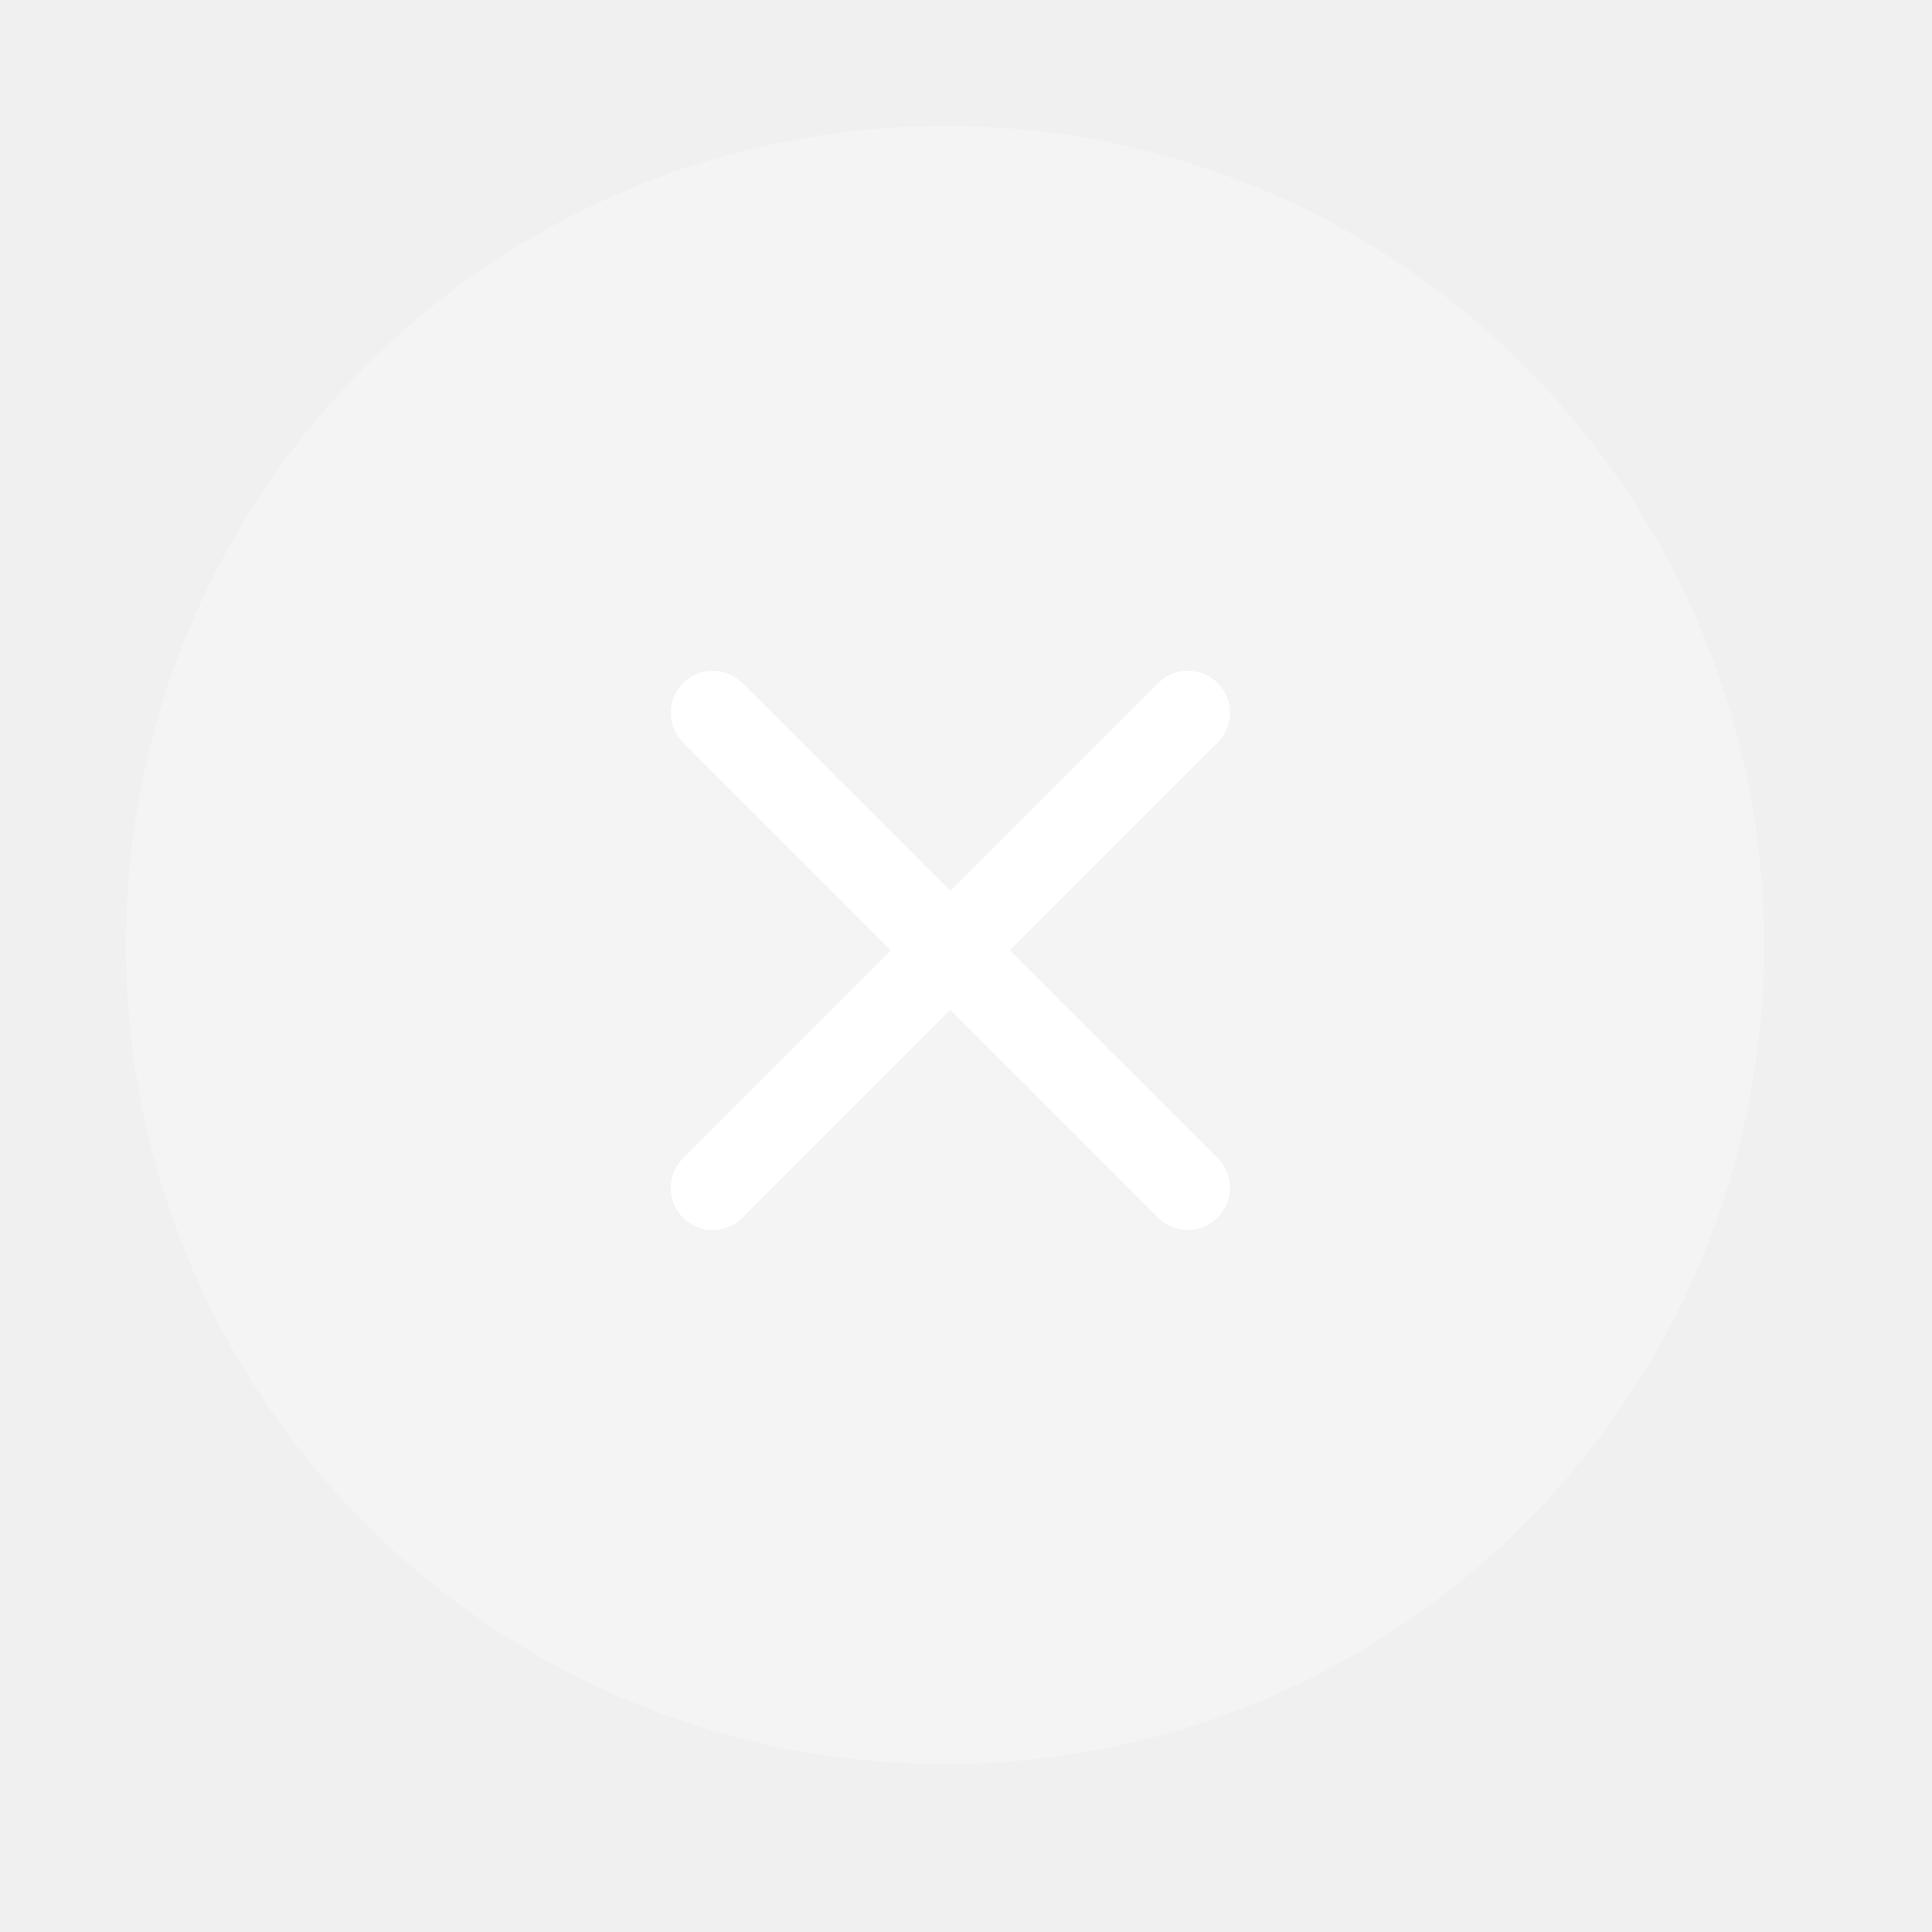
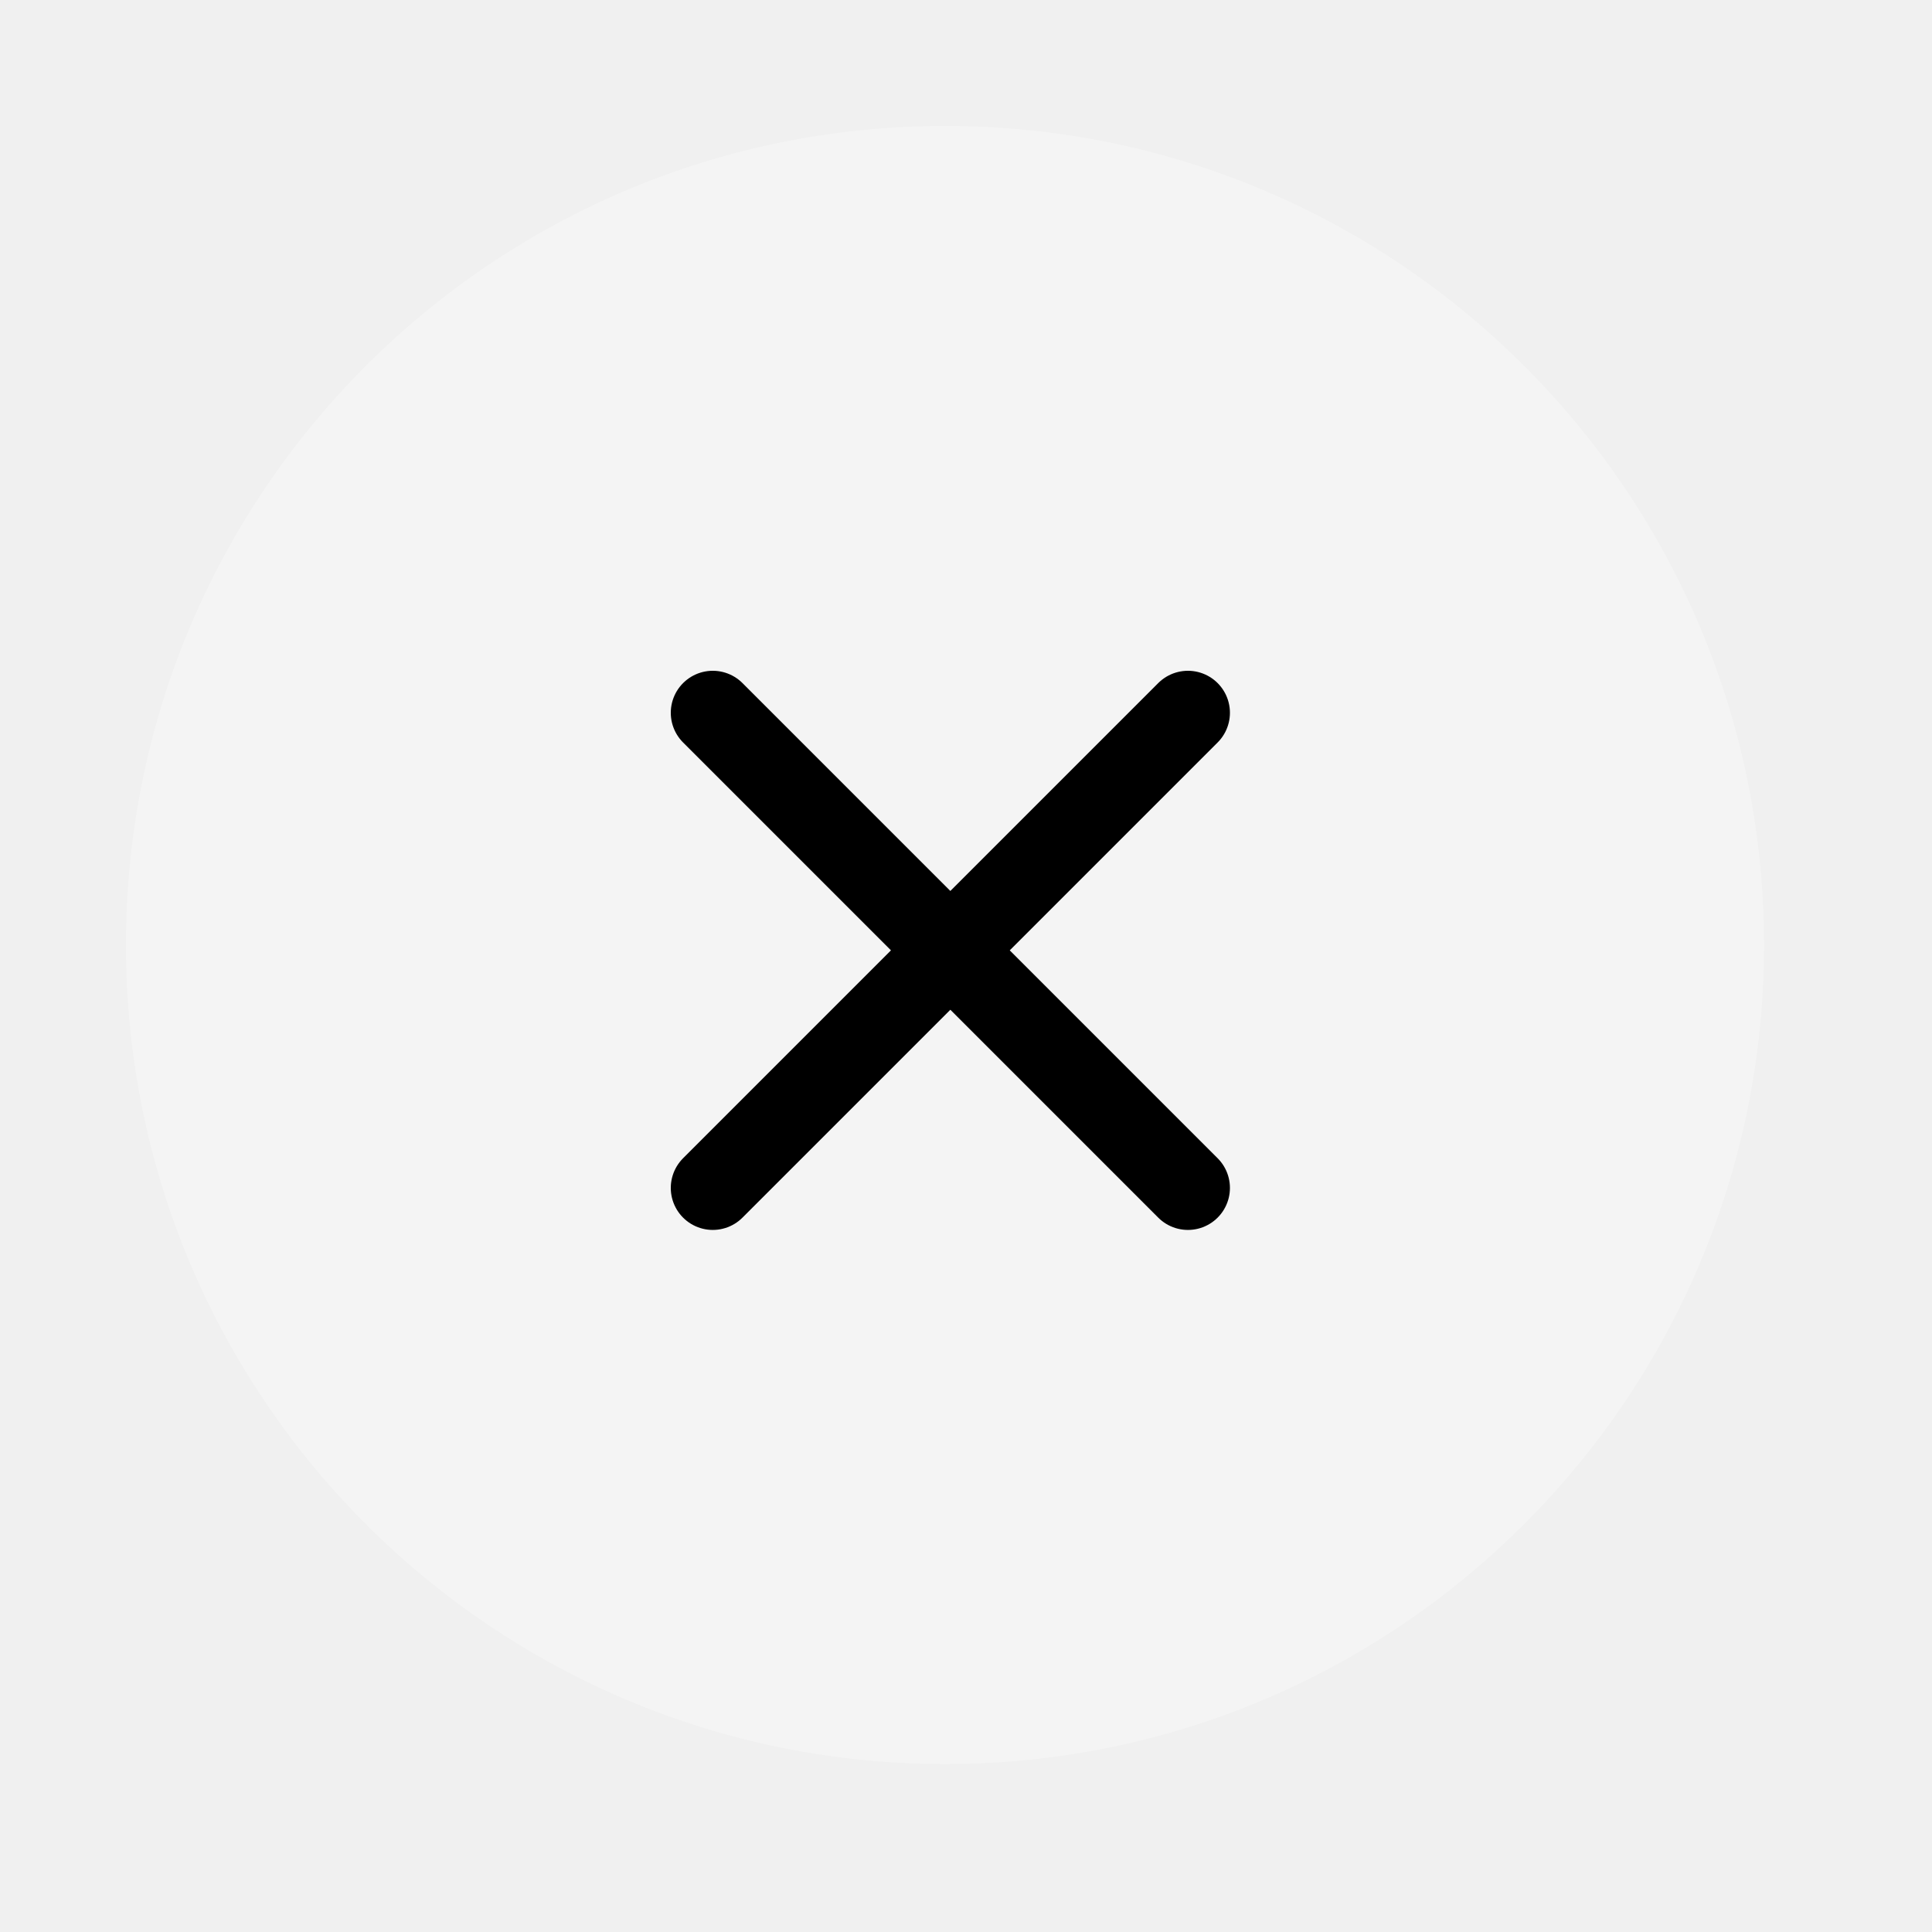
<svg xmlns="http://www.w3.org/2000/svg" width="46" height="46" viewBox="0 0 46 46" fill="none">
  <circle cx="22.5" cy="22.5" r="19.5" fill="white" fill-opacity="0.3" />
-   <path d="M16.971 28.284L28.284 16.971M28.284 28.284L16.971 16.971" stroke="white" stroke-width="2" stroke-linecap="round" stroke-linejoin="round" />
+   <path d="M16.971 28.284L28.284 16.971M28.284 28.284L16.971 16.971" stroke="black" stroke-width="2" stroke-linecap="round" stroke-linejoin="round" />
</svg>
